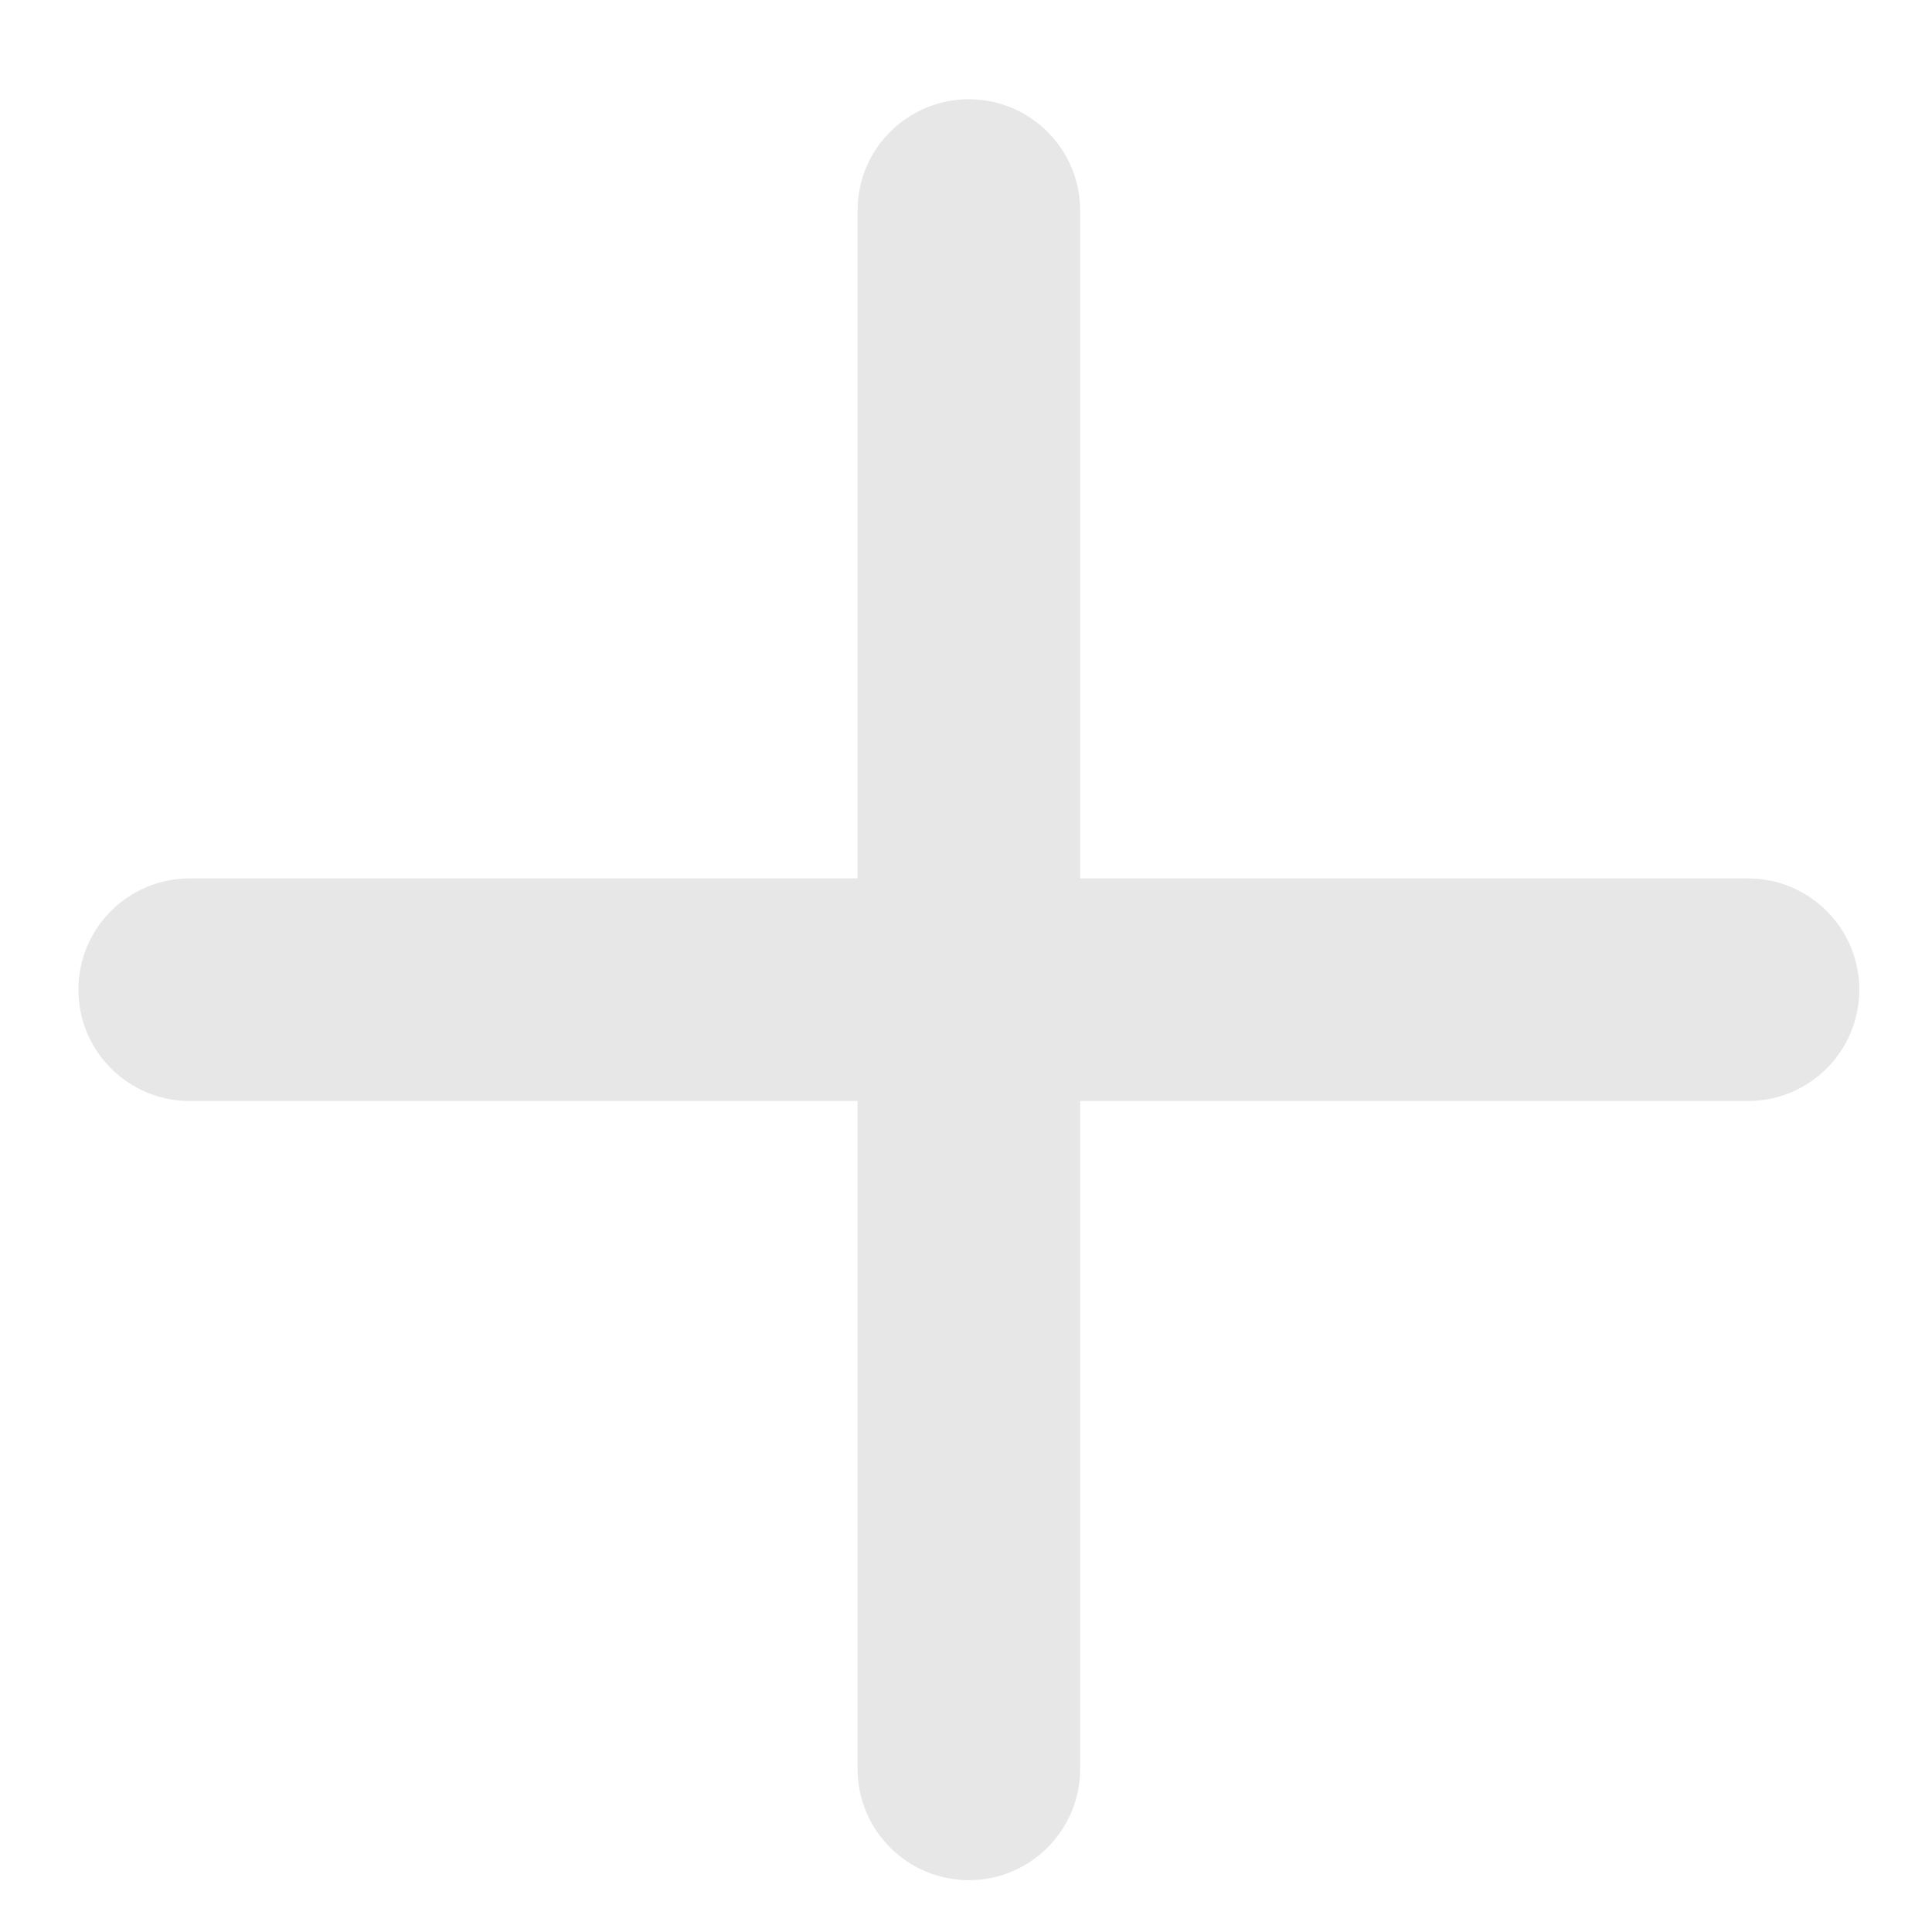
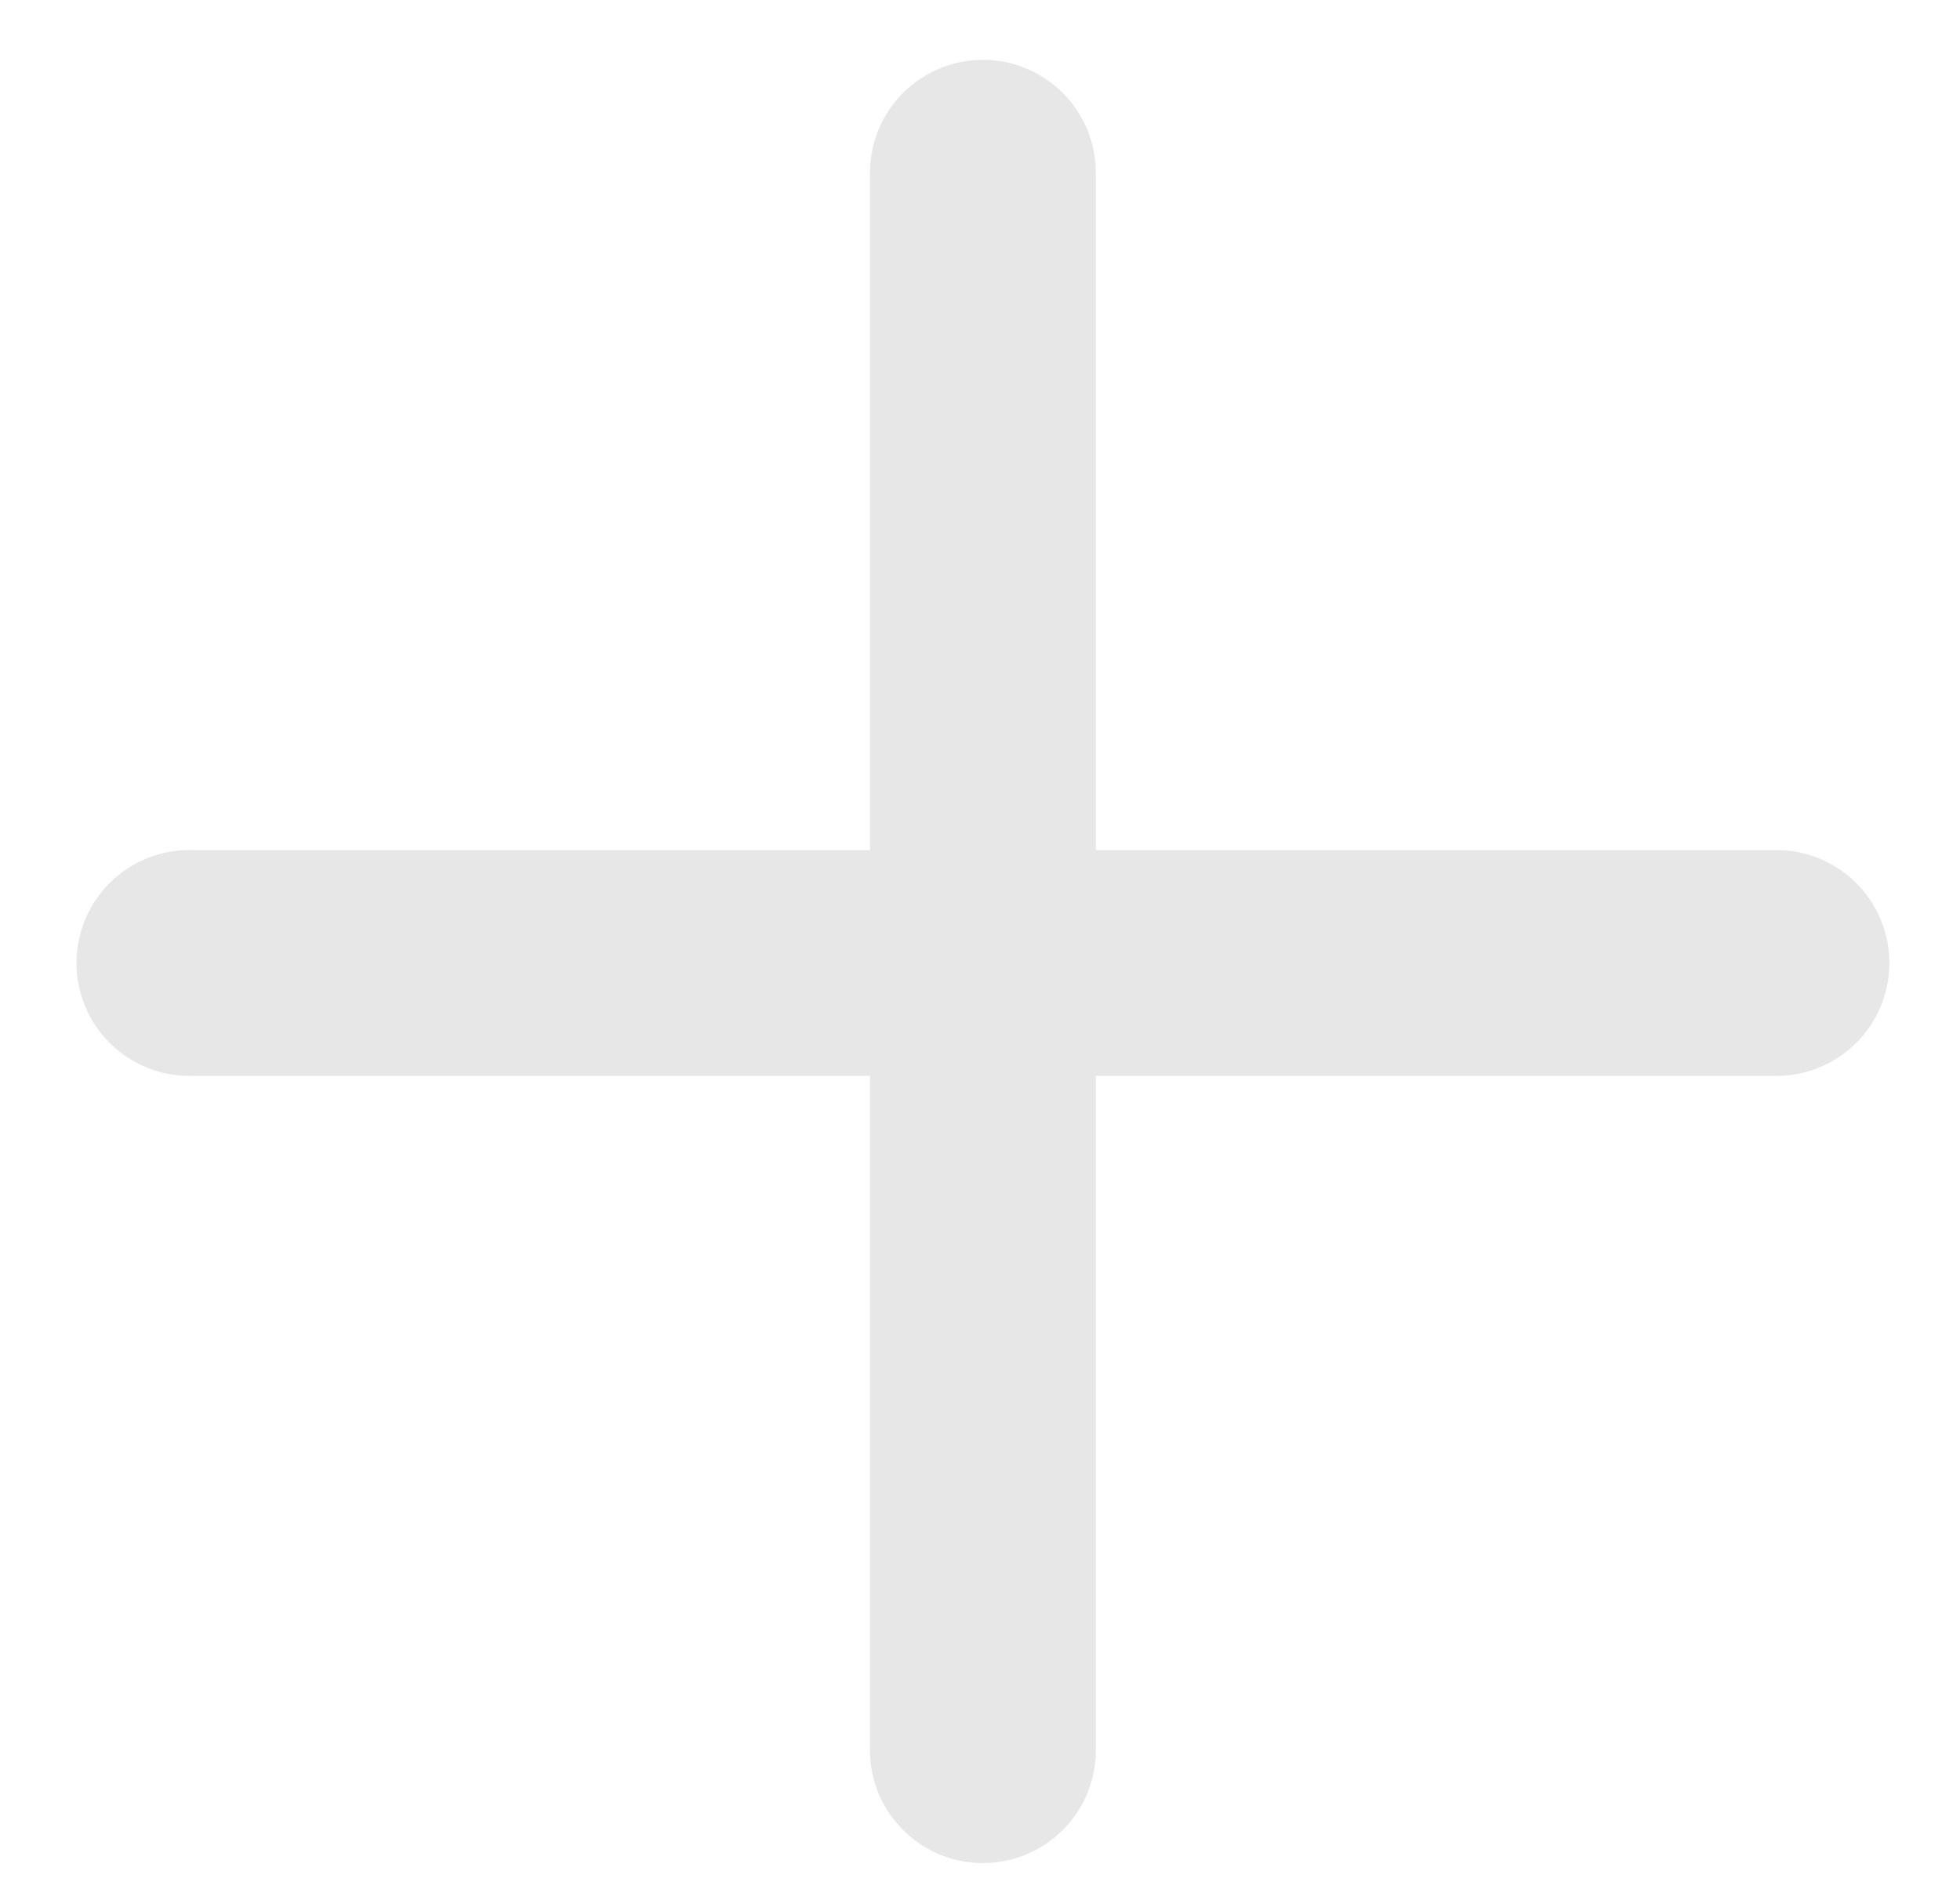
- <svg xmlns="http://www.w3.org/2000/svg" width="35" height="35" viewBox="0 0 24 23" fill="none">
-   <path d="M12.036 0.733C12.799 0.733 13.418 1.352 13.418 2.116V10.412H21.715C22.478 10.412 23.097 11.031 23.097 11.794C23.097 12.558 22.478 13.177 21.715 13.177H13.418V21.473C13.418 22.237 12.799 22.856 12.036 22.856C11.272 22.856 10.653 22.237 10.653 21.473V13.177H2.357C1.593 13.177 0.974 12.558 0.974 11.794C0.974 11.031 1.593 10.412 2.357 10.412H10.653V2.116C10.653 1.352 11.272 0.733 12.036 0.733Z" fill="#E7E7E7" />
+ <svg xmlns="http://www.w3.org/2000/svg" fill="none" viewBox="0 0 24 23">
+   <path fill="#E7E7E7" d="M12.036.733c.763 0 1.382.62 1.382 1.383v8.296h8.297a1.383 1.383 0 1 1 0 2.765h-8.297v8.296a1.383 1.383 0 0 1-2.765 0v-8.296H2.357a1.383 1.383 0 1 1 0-2.765h8.296V2.116c0-.764.62-1.383 1.383-1.383z" />
</svg>
